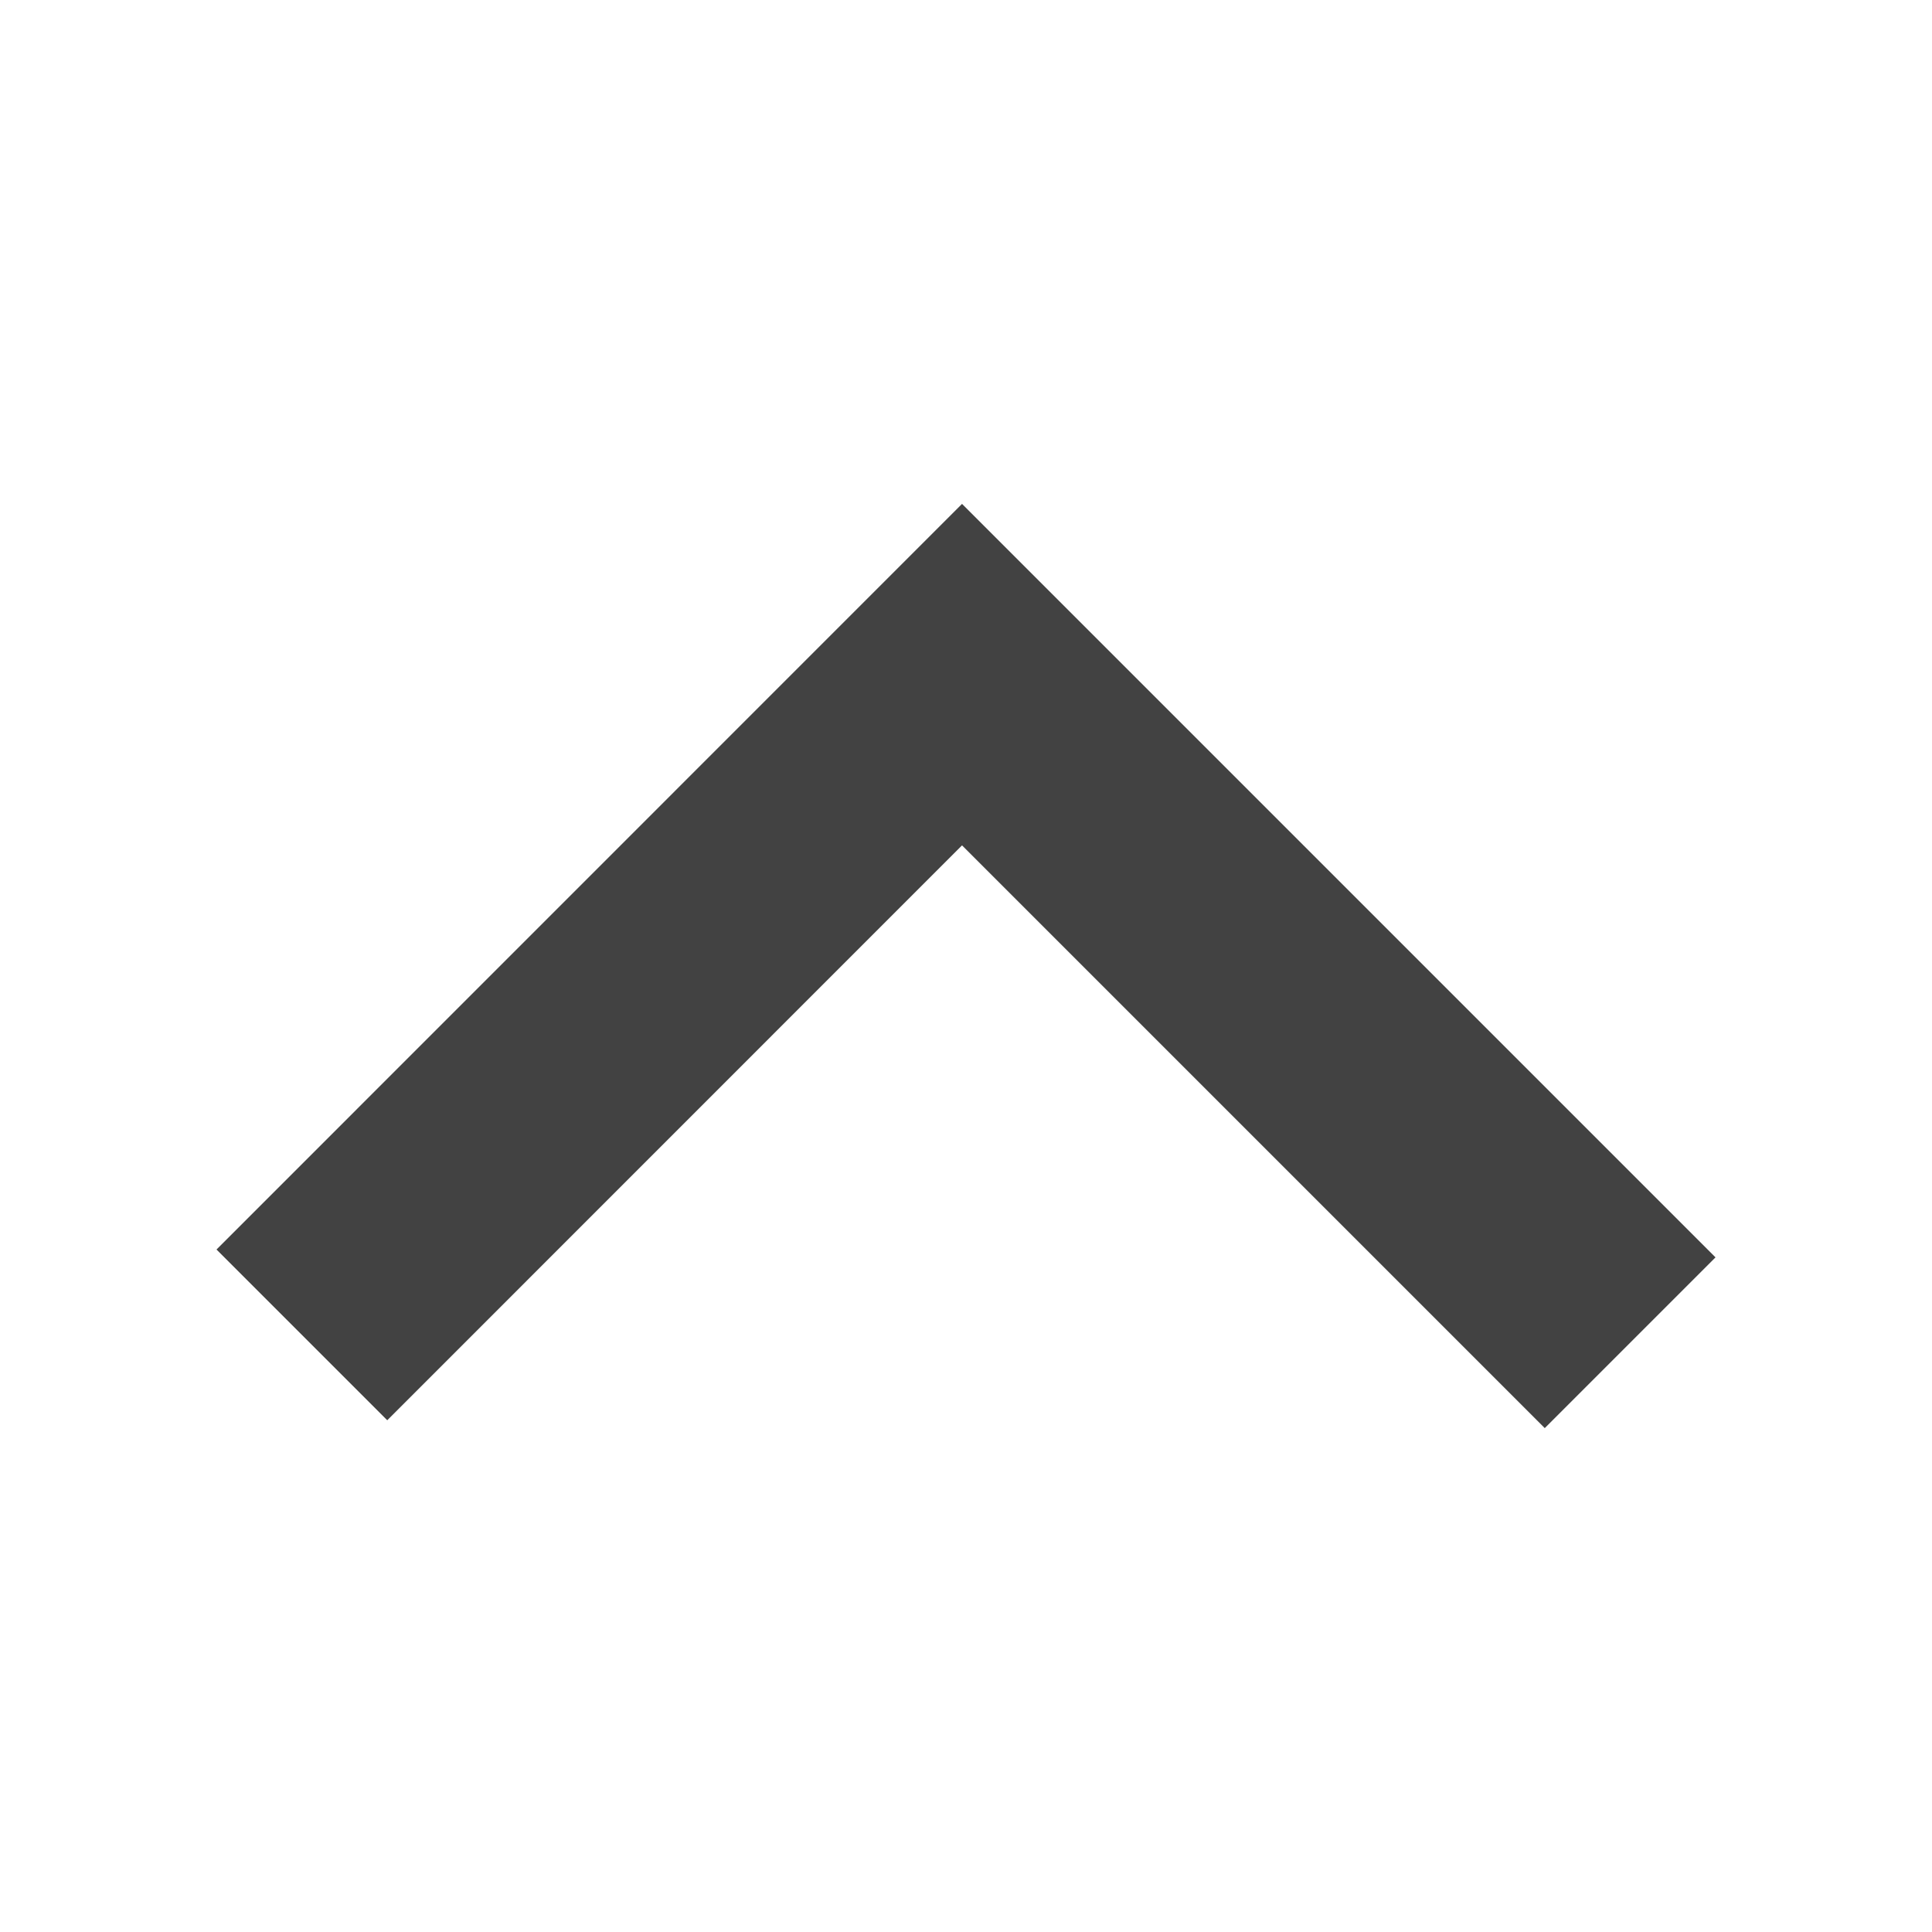
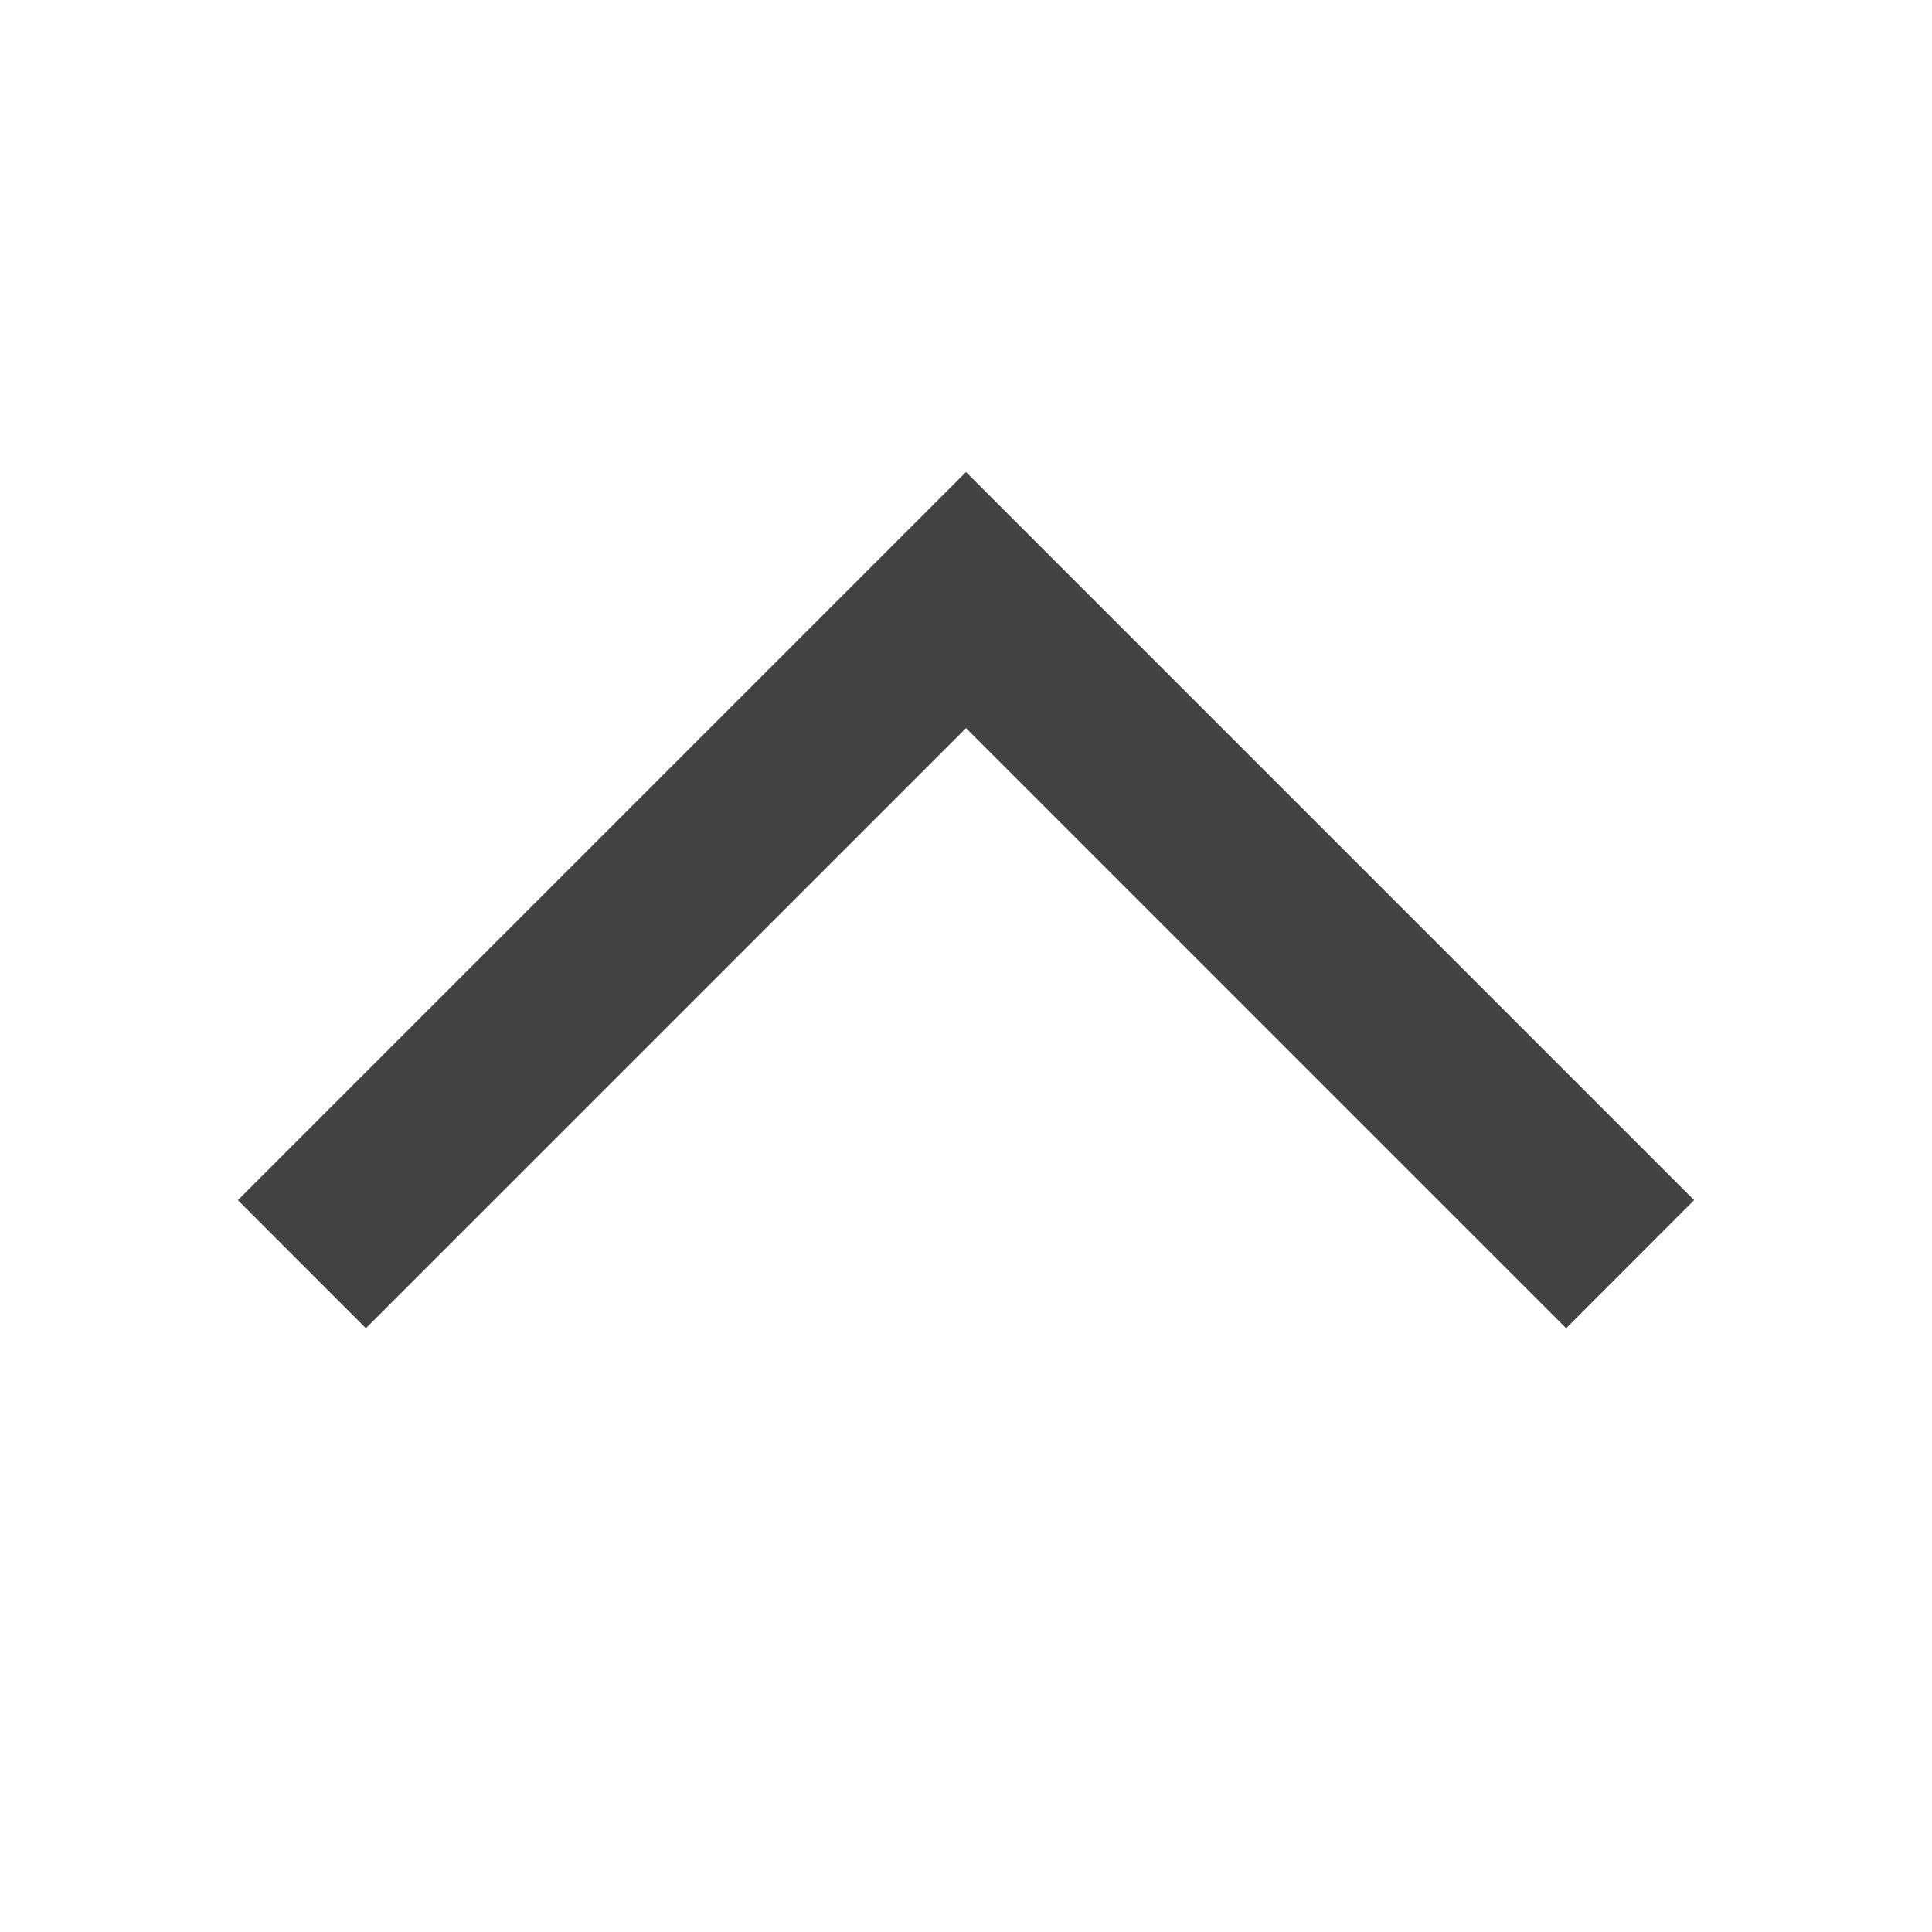
<svg xmlns="http://www.w3.org/2000/svg" viewBox="0 0 16 16">
-   <style>.icon-canvas-transparent{opacity:0;fill:#f6f6f6}.icon-vs-out{fill:#f6f6f6}.icon-vs-bg{fill:#424242}</style>
-   <path class="icon-canvas-transparent" d="M16 16H0V0h16v16z" id="canvas" />
-   <path class="icon-vs-out" d="M7.967 2.759l7.654 7.654-2.828 2.828-4.826-4.826-4.76 4.761-2.828-2.828 7.588-7.589z" id="outline" style="display: none;" />
-   <g id="iconBg">
-     <path class="icon-vs-bg" d="M14.207 10.413l-1.414 1.414-4.826-4.826-4.76 4.761-1.414-1.414 6.174-6.175 6.24 6.24z" />
-   </g>
+   <defs>
+     <style>.icon-canvas-transparent,.icon-vs-out{fill:#f6f6f6;}.icon-canvas-transparent{opacity:0;}.icon-vs-bg{fill:#424242;}</style>
+   </defs>
+   <path class="icon-canvas-transparent" d="M16,0V16H0V0Z" />
+   <path class="icon-vs-out" d="M15.444,9.939,12.97,12.414,8,7.444l-4.97,4.97L.556,9.939,8,2.5Z" style="display: none;" />
+   <path class="icon-vs-bg" d="M14.03,9.939,12.97,11,8,6.03,3.03,11,1.97,9.939,8,3.909Z" />
</svg>
